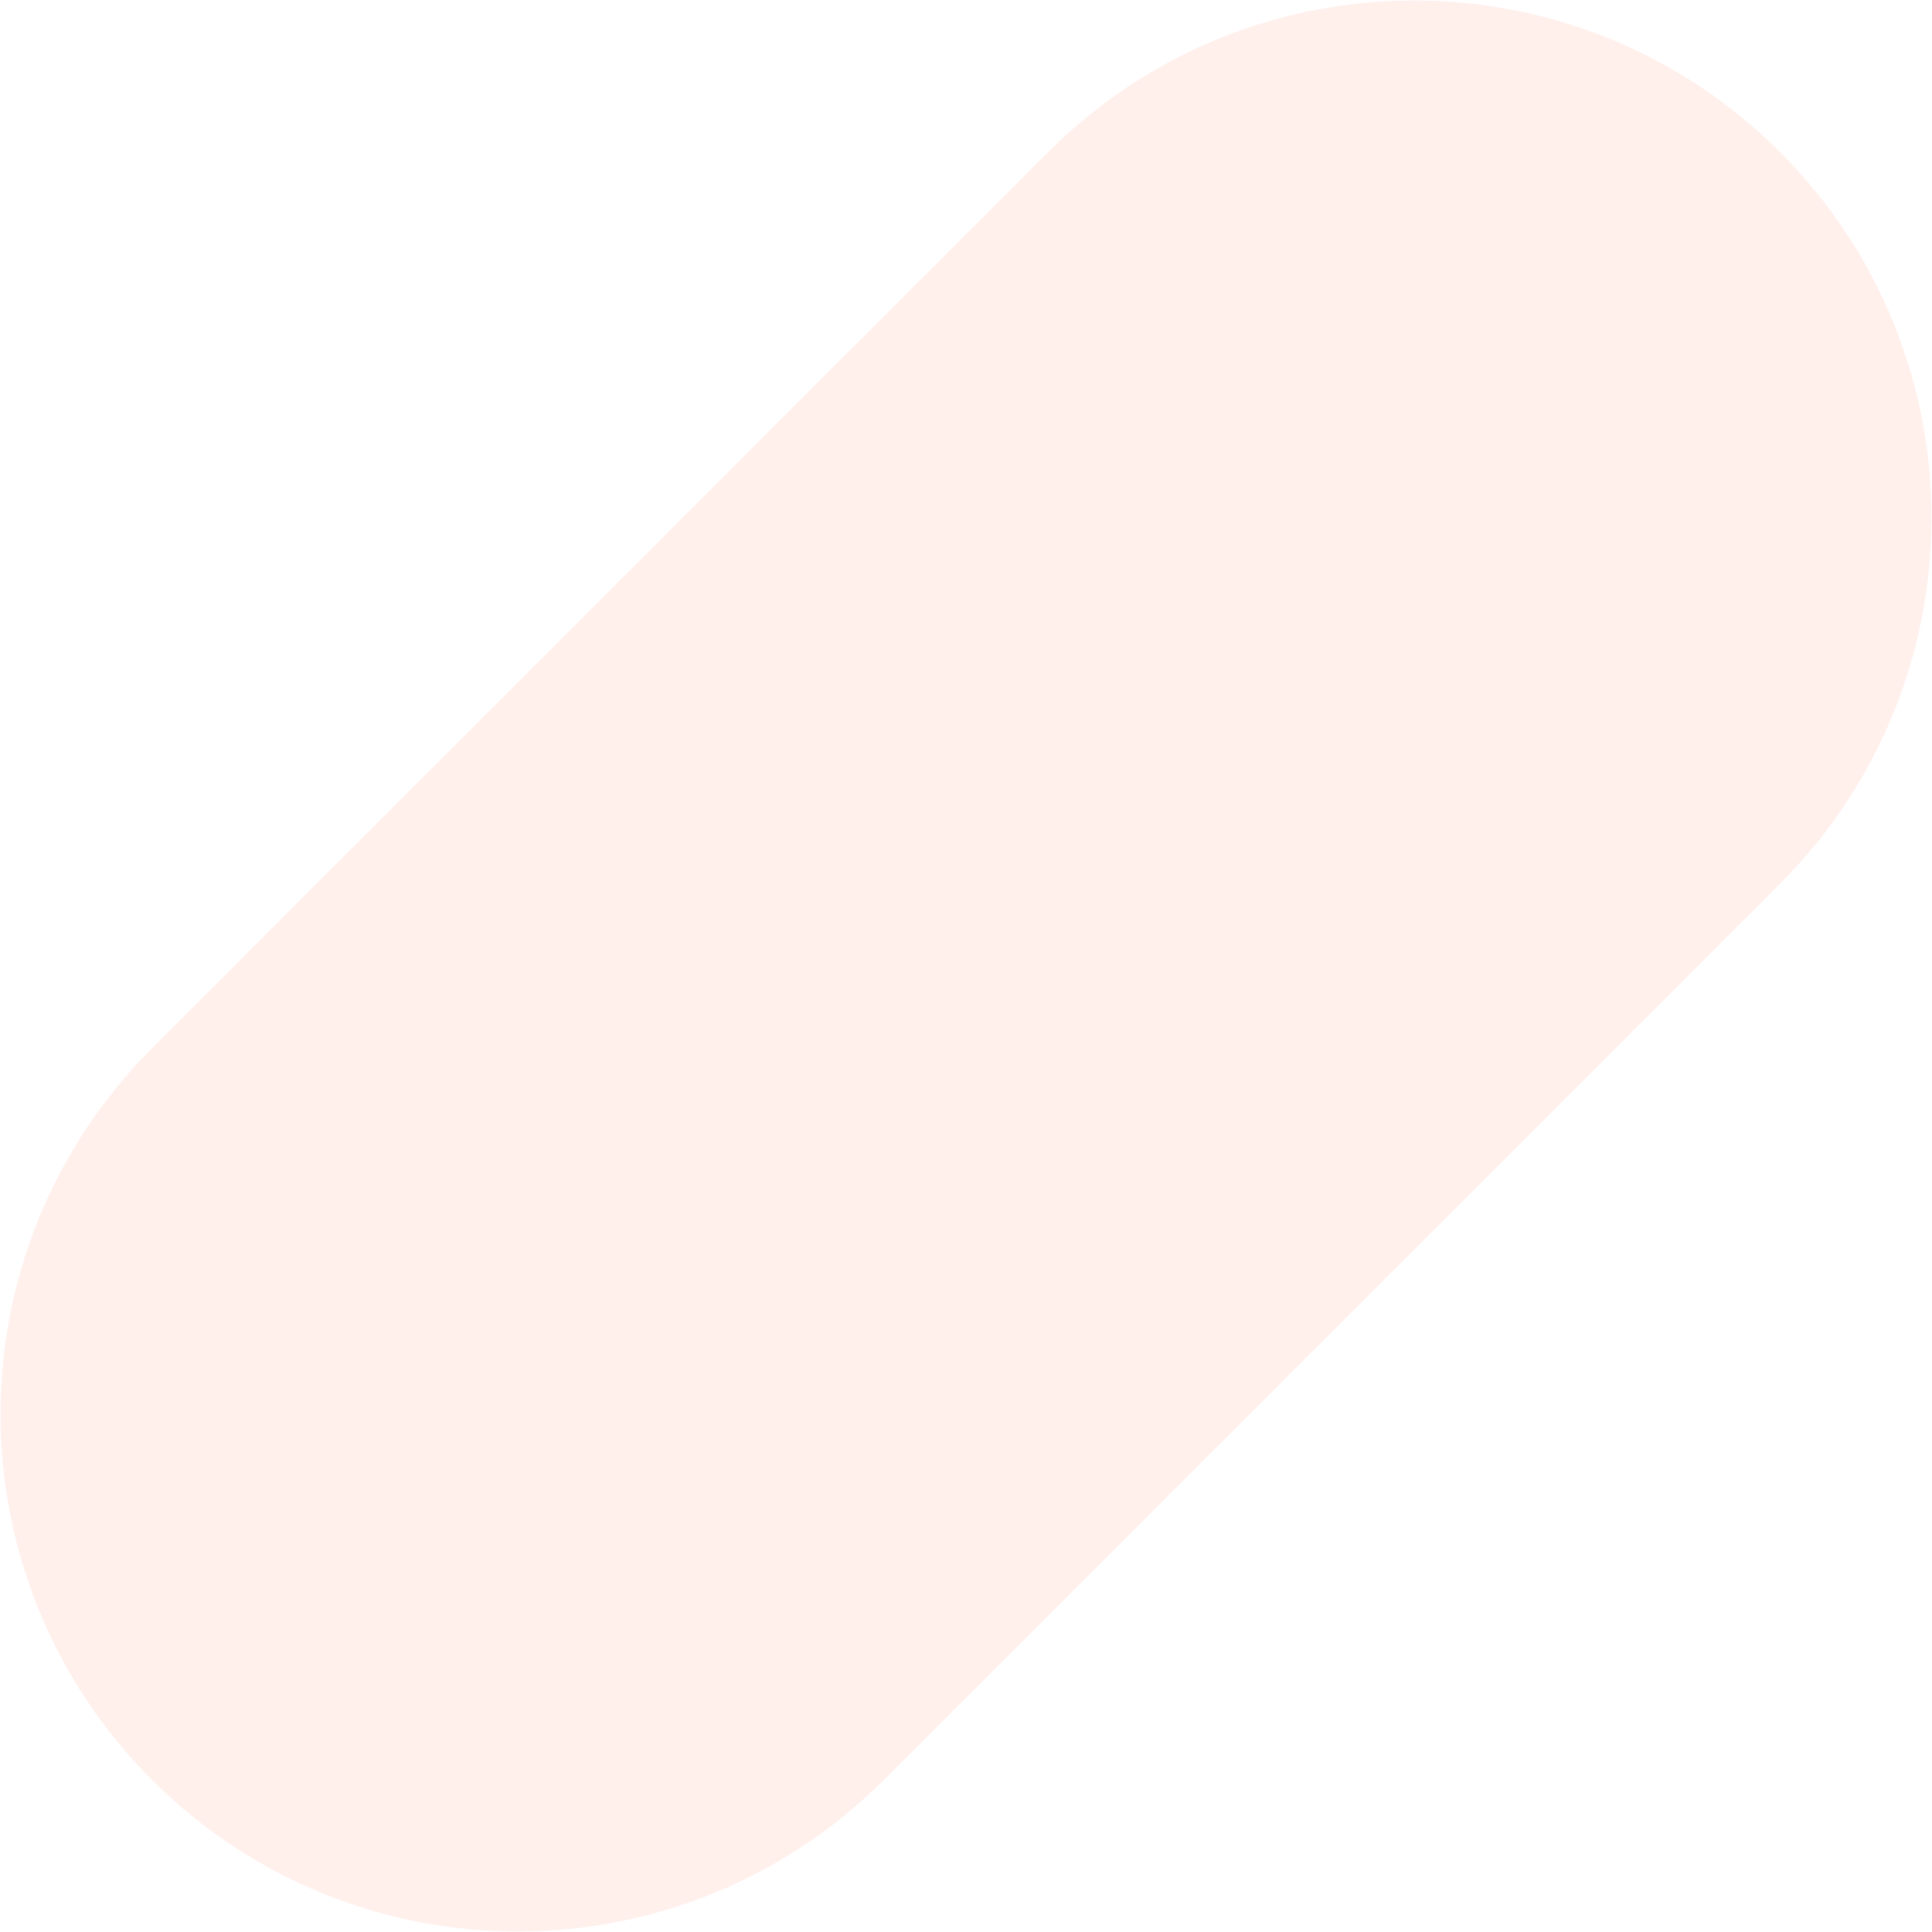
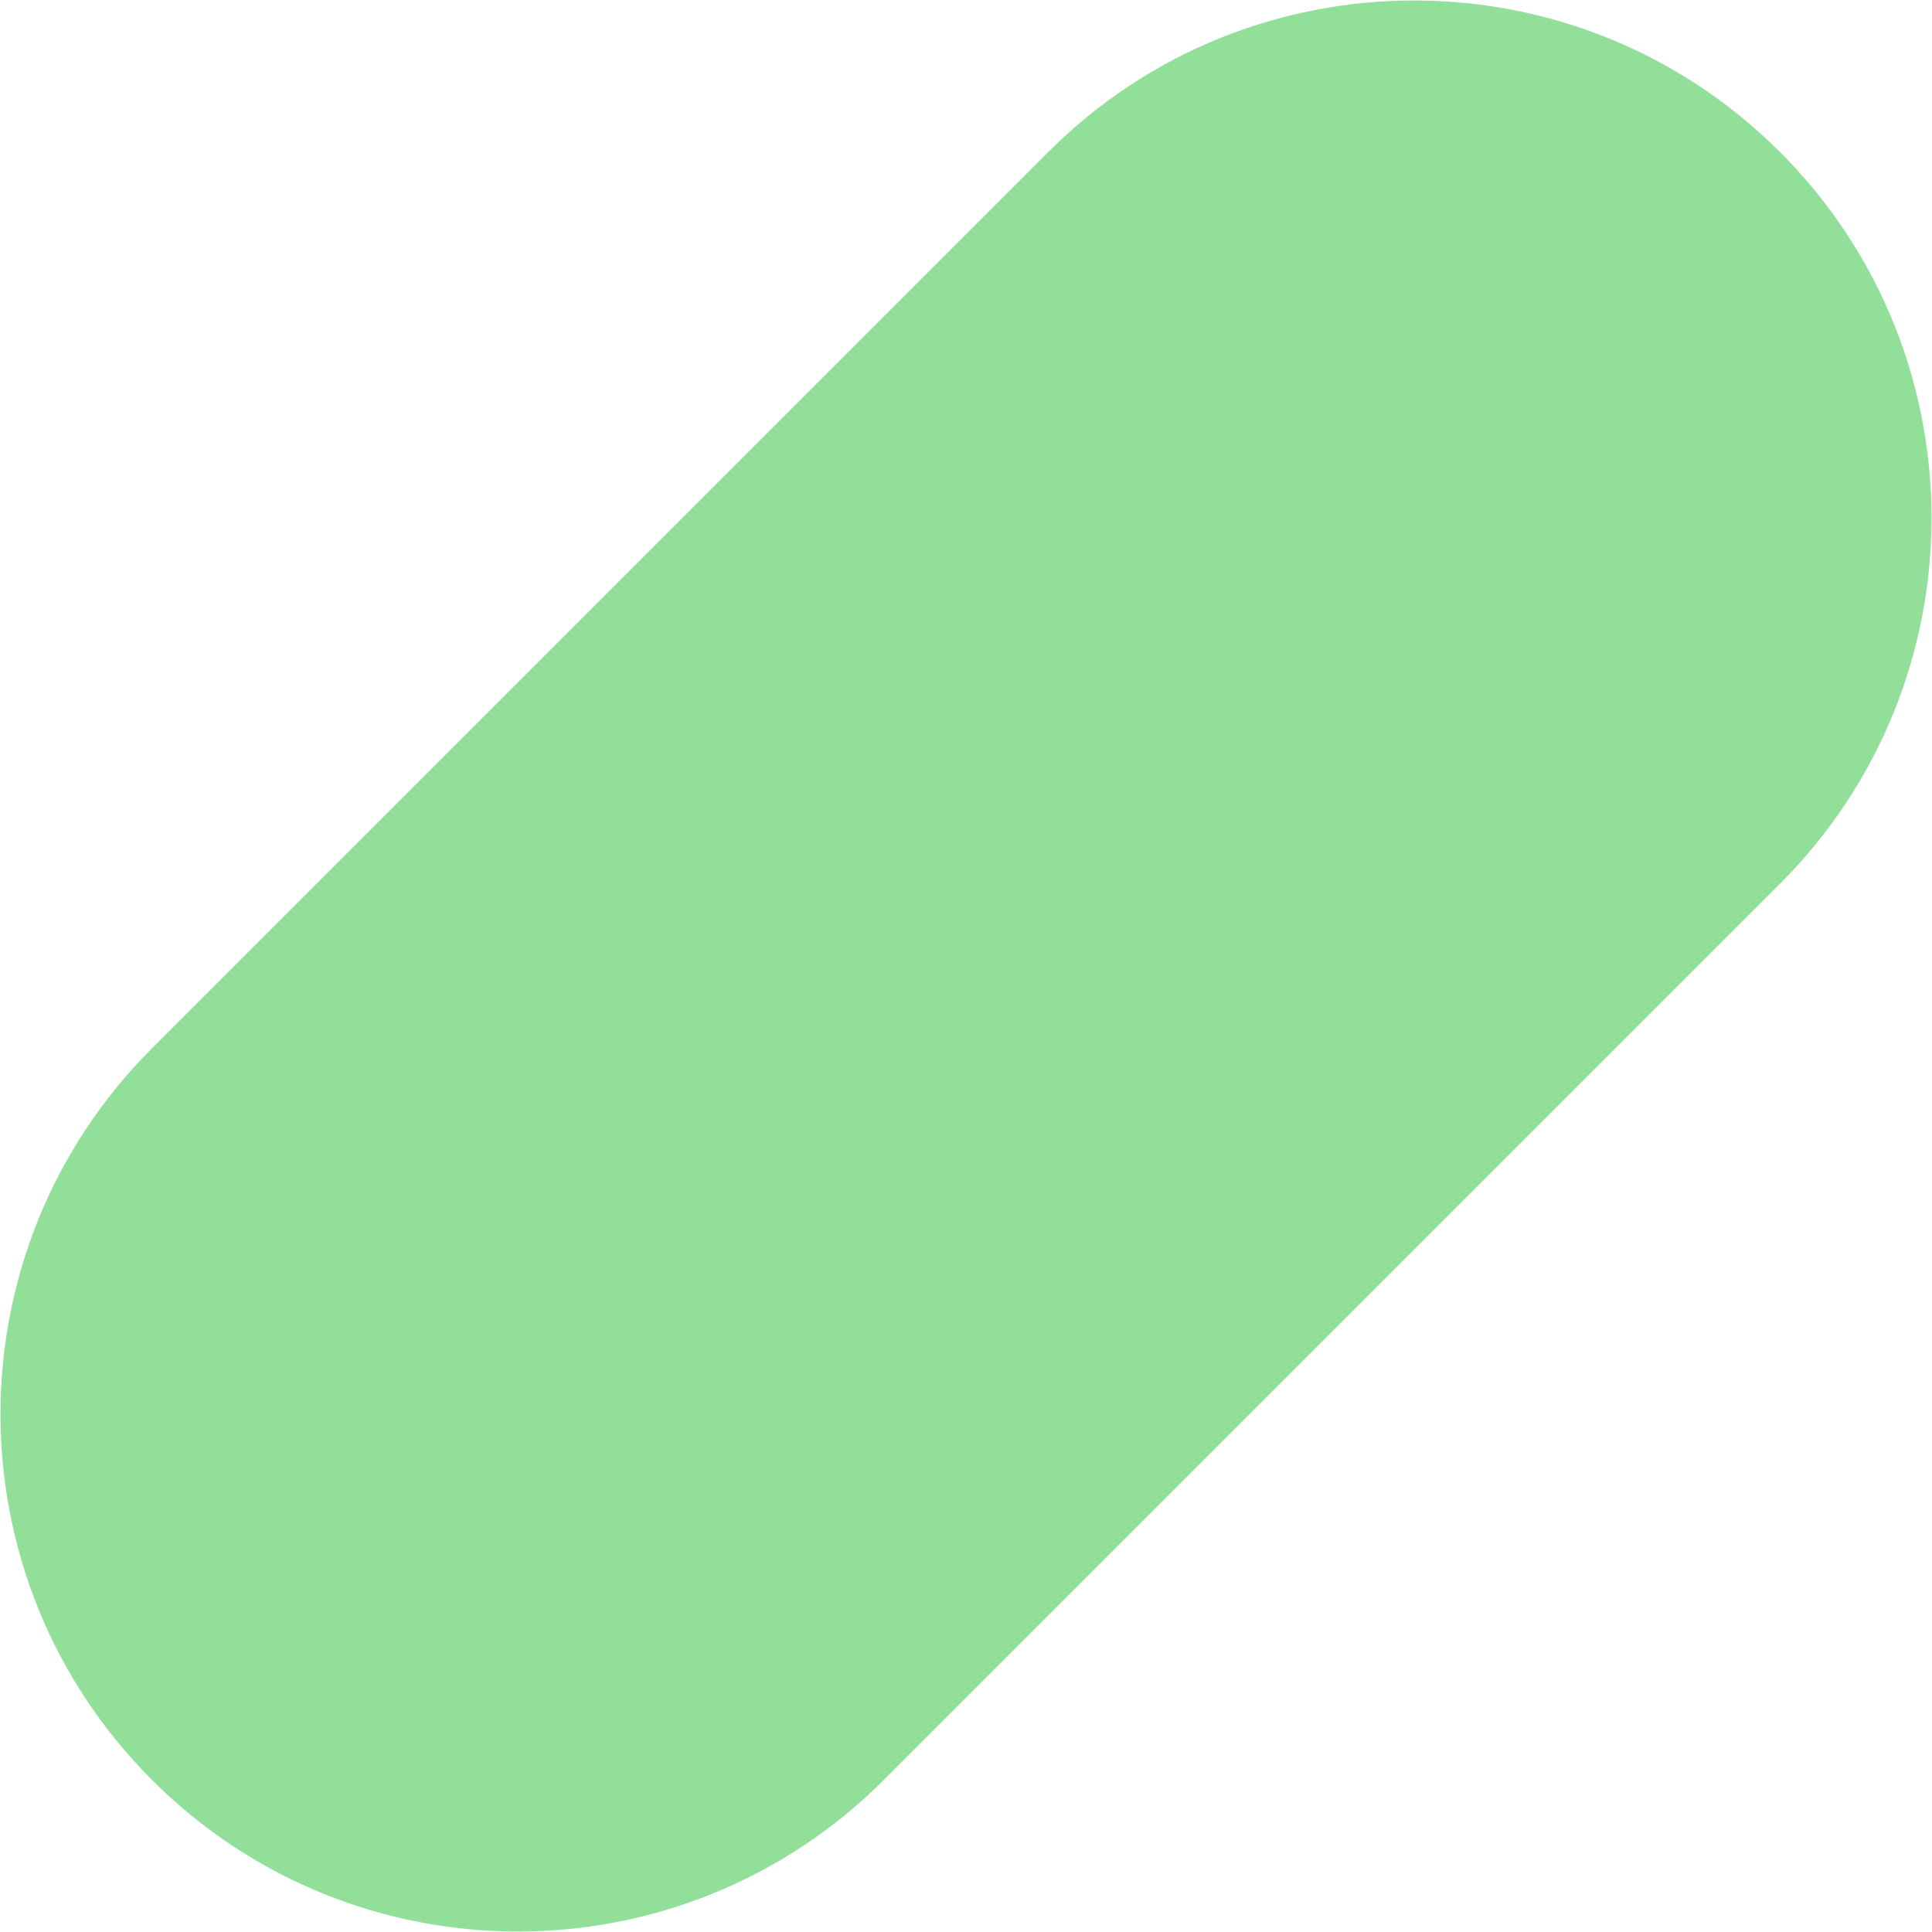
<svg xmlns="http://www.w3.org/2000/svg" width="814" height="814">
-   <rect width="436" height="970" x="774" y="-62" fill="#FFF0EC" fill-rule="evenodd" rx="218" transform="rotate(45 718.814 -291.157)" />
+   <rect width="436" height="970" x="774" y="-62" fill="#91DF99" fill-rule="evenodd" rx="218" transform="rotate(45 718.814 -291.157)" />
</svg>
